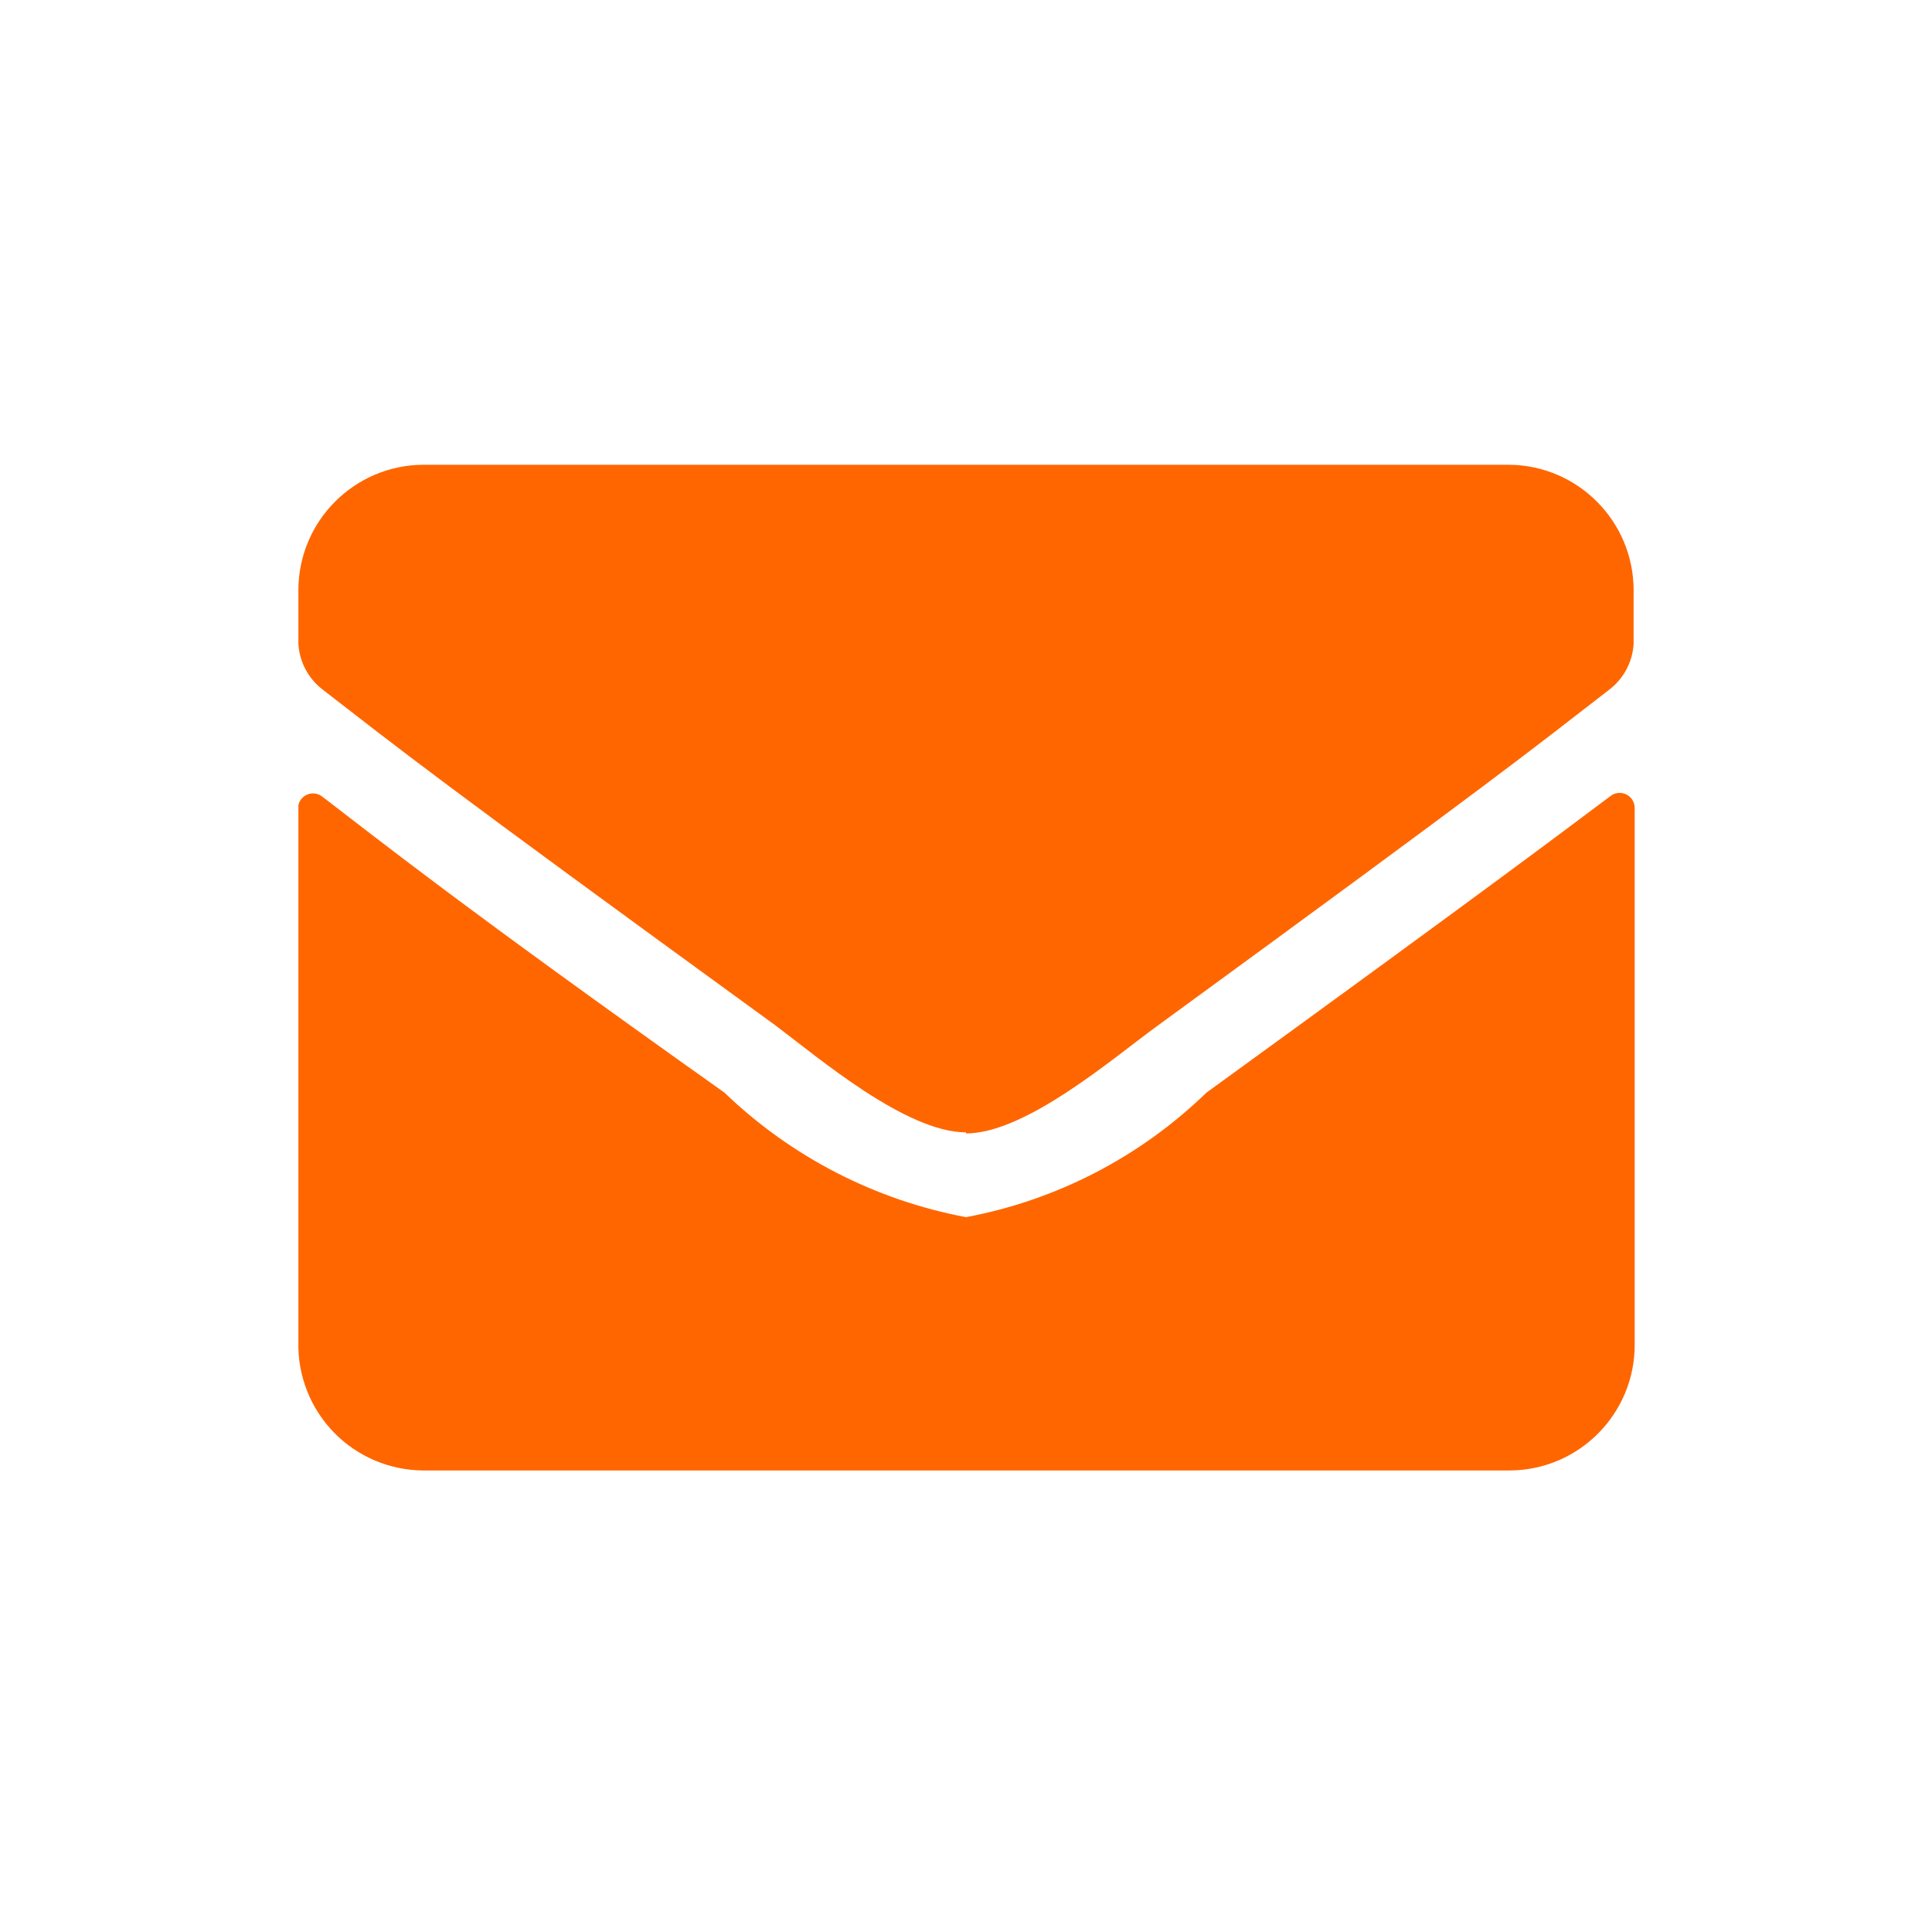
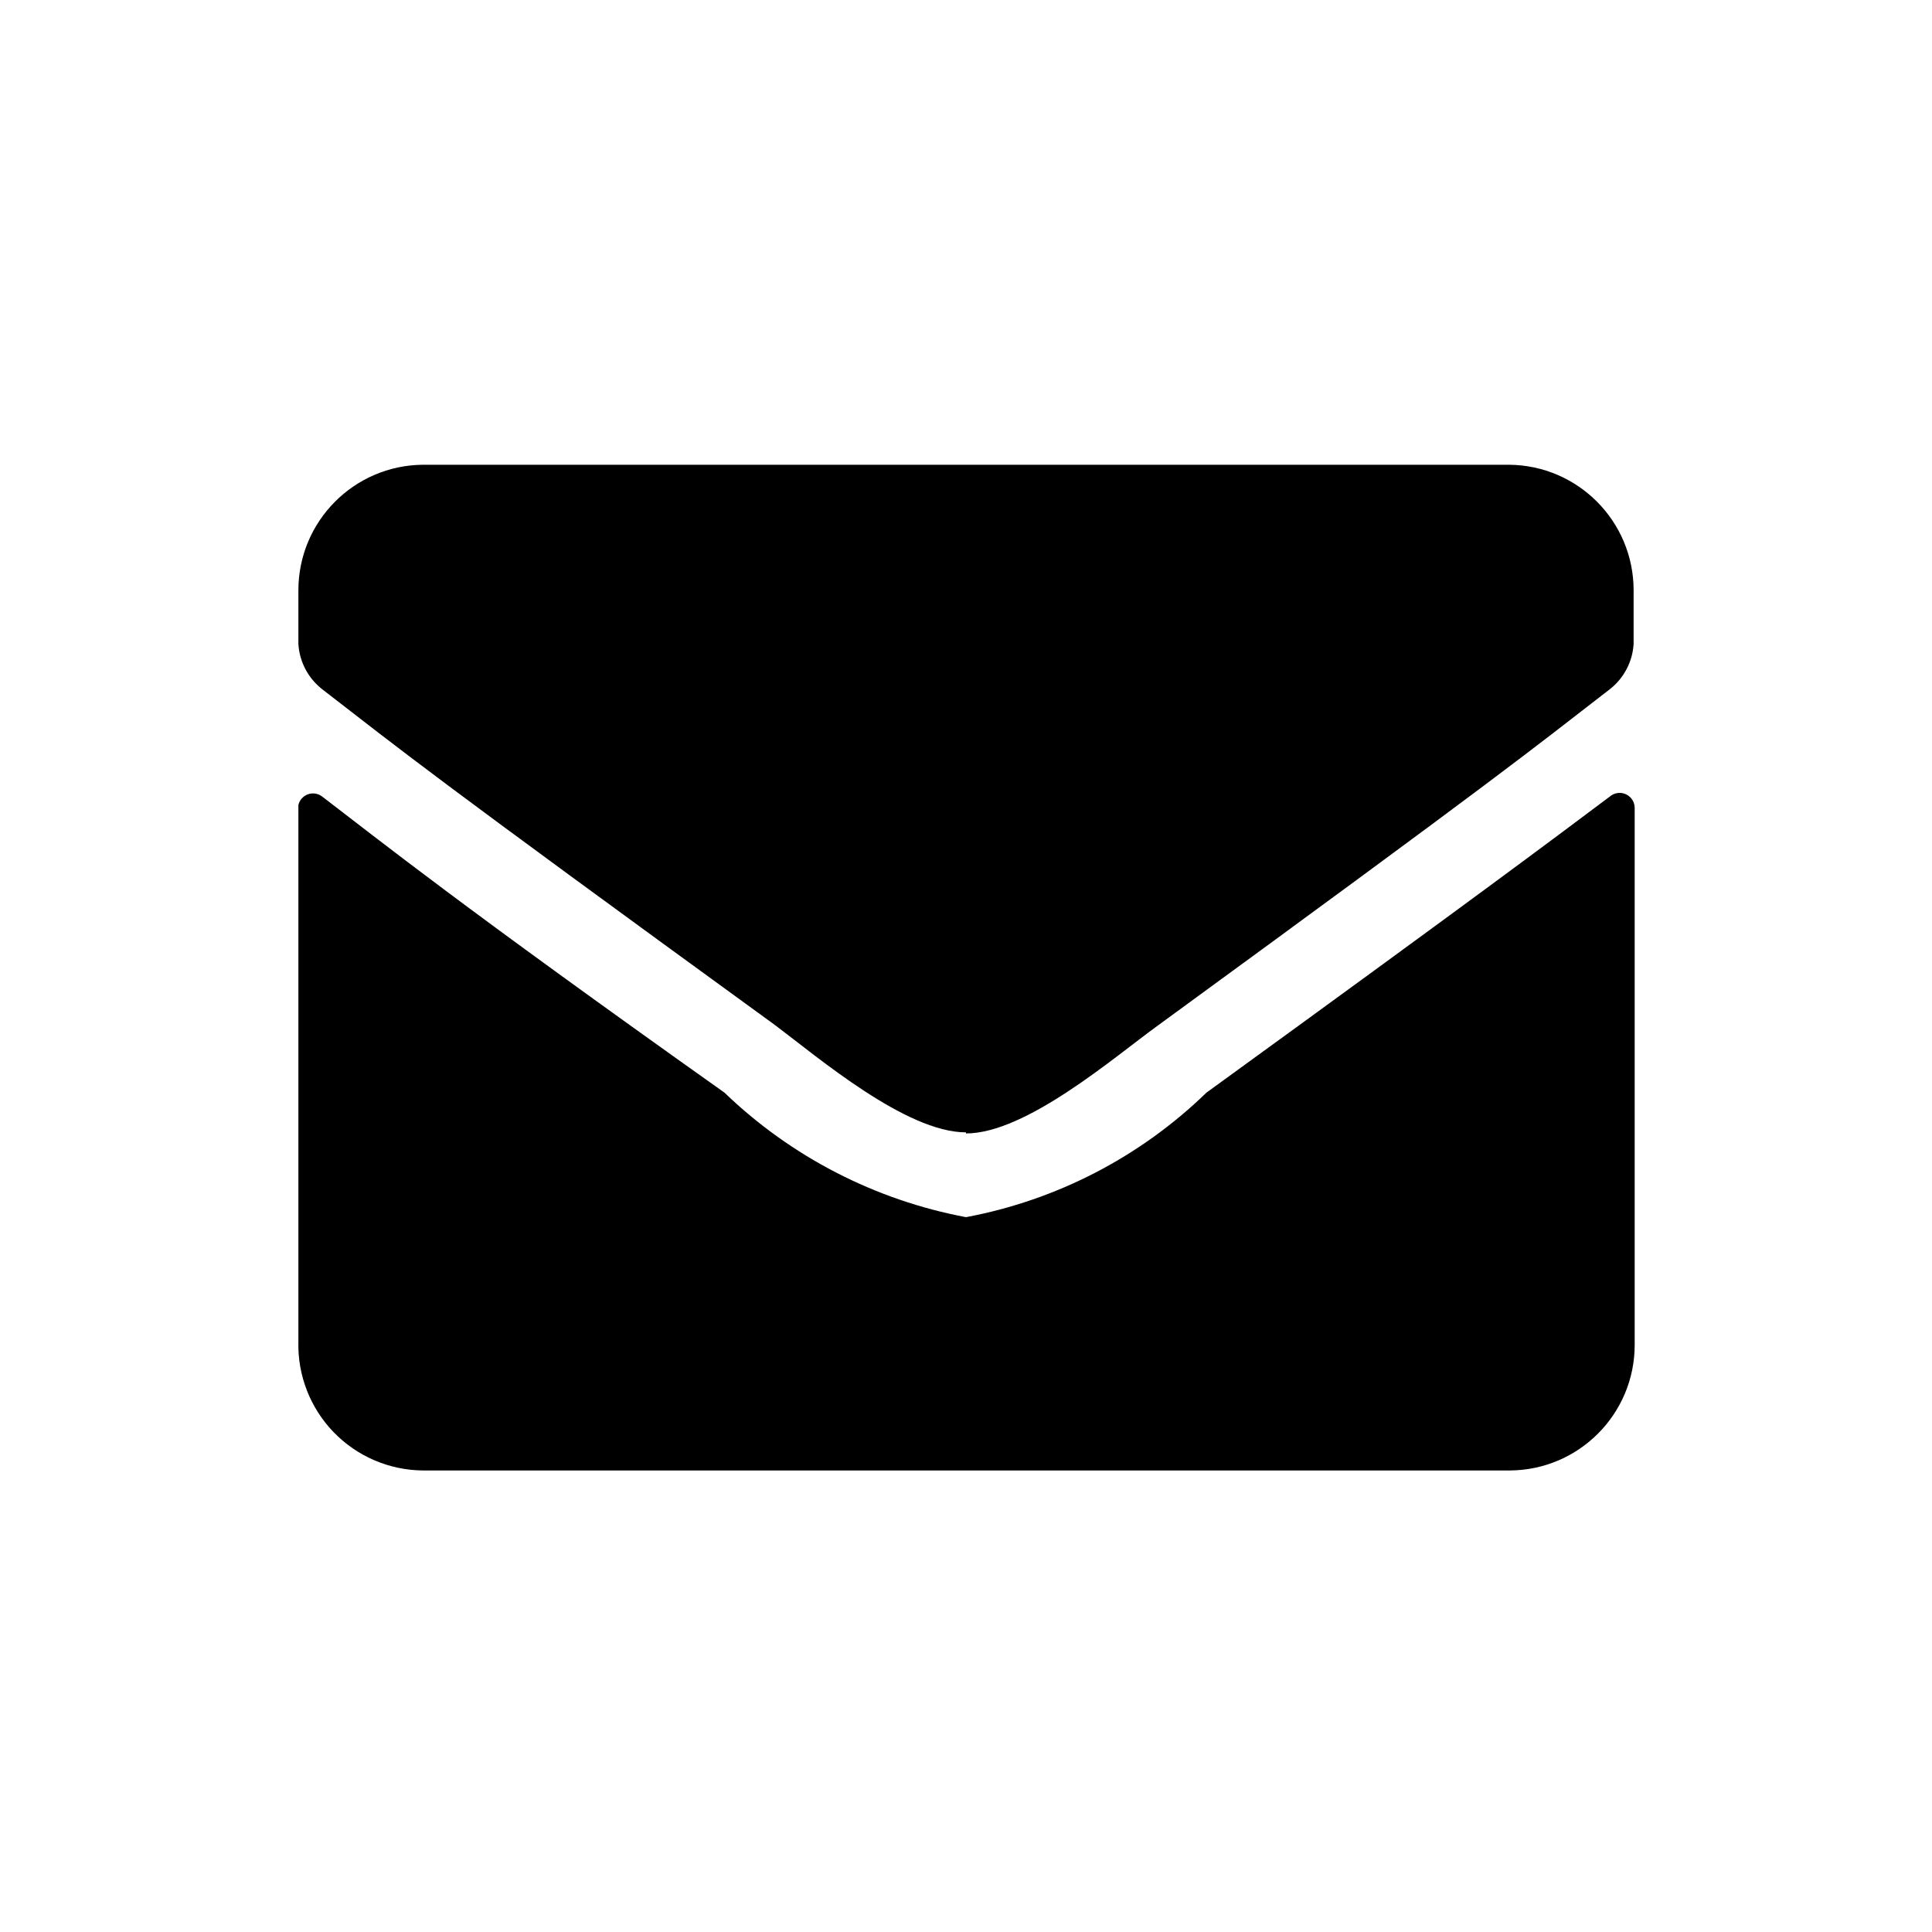
<svg xmlns="http://www.w3.org/2000/svg" id="圖層_1" data-name="圖層 1" viewBox="0 0 18 18">
-   <defs>
-     <style>.cls-1{fill:#f60;}</style>
-   </defs>
  <path class="cls-1" d="M15,7.42a.14.14,0,0,1,.23.11v5a1.17,1.17,0,0,1-1.16,1.17H3.94A1.17,1.17,0,0,1,2.78,12.5v-5A.14.14,0,0,1,3,7.42c.55.42,1.27,1,3.75,2.76A4.42,4.42,0,0,0,9,11.34a4.37,4.37,0,0,0,2.24-1.16C13.72,8.38,14.44,7.84,15,7.42ZM9,10.56c.56,0,1.38-.71,1.78-1C14,7.21,14.25,7,15,6.42A.58.58,0,0,0,15.22,6V5.5a1.17,1.17,0,0,0-1.16-1.17H3.94A1.17,1.17,0,0,0,2.78,5.5V6A.58.58,0,0,0,3,6.42c.75.58,1,.79,4.22,3.13.4.3,1.22,1,1.78,1Z" />
</svg>
